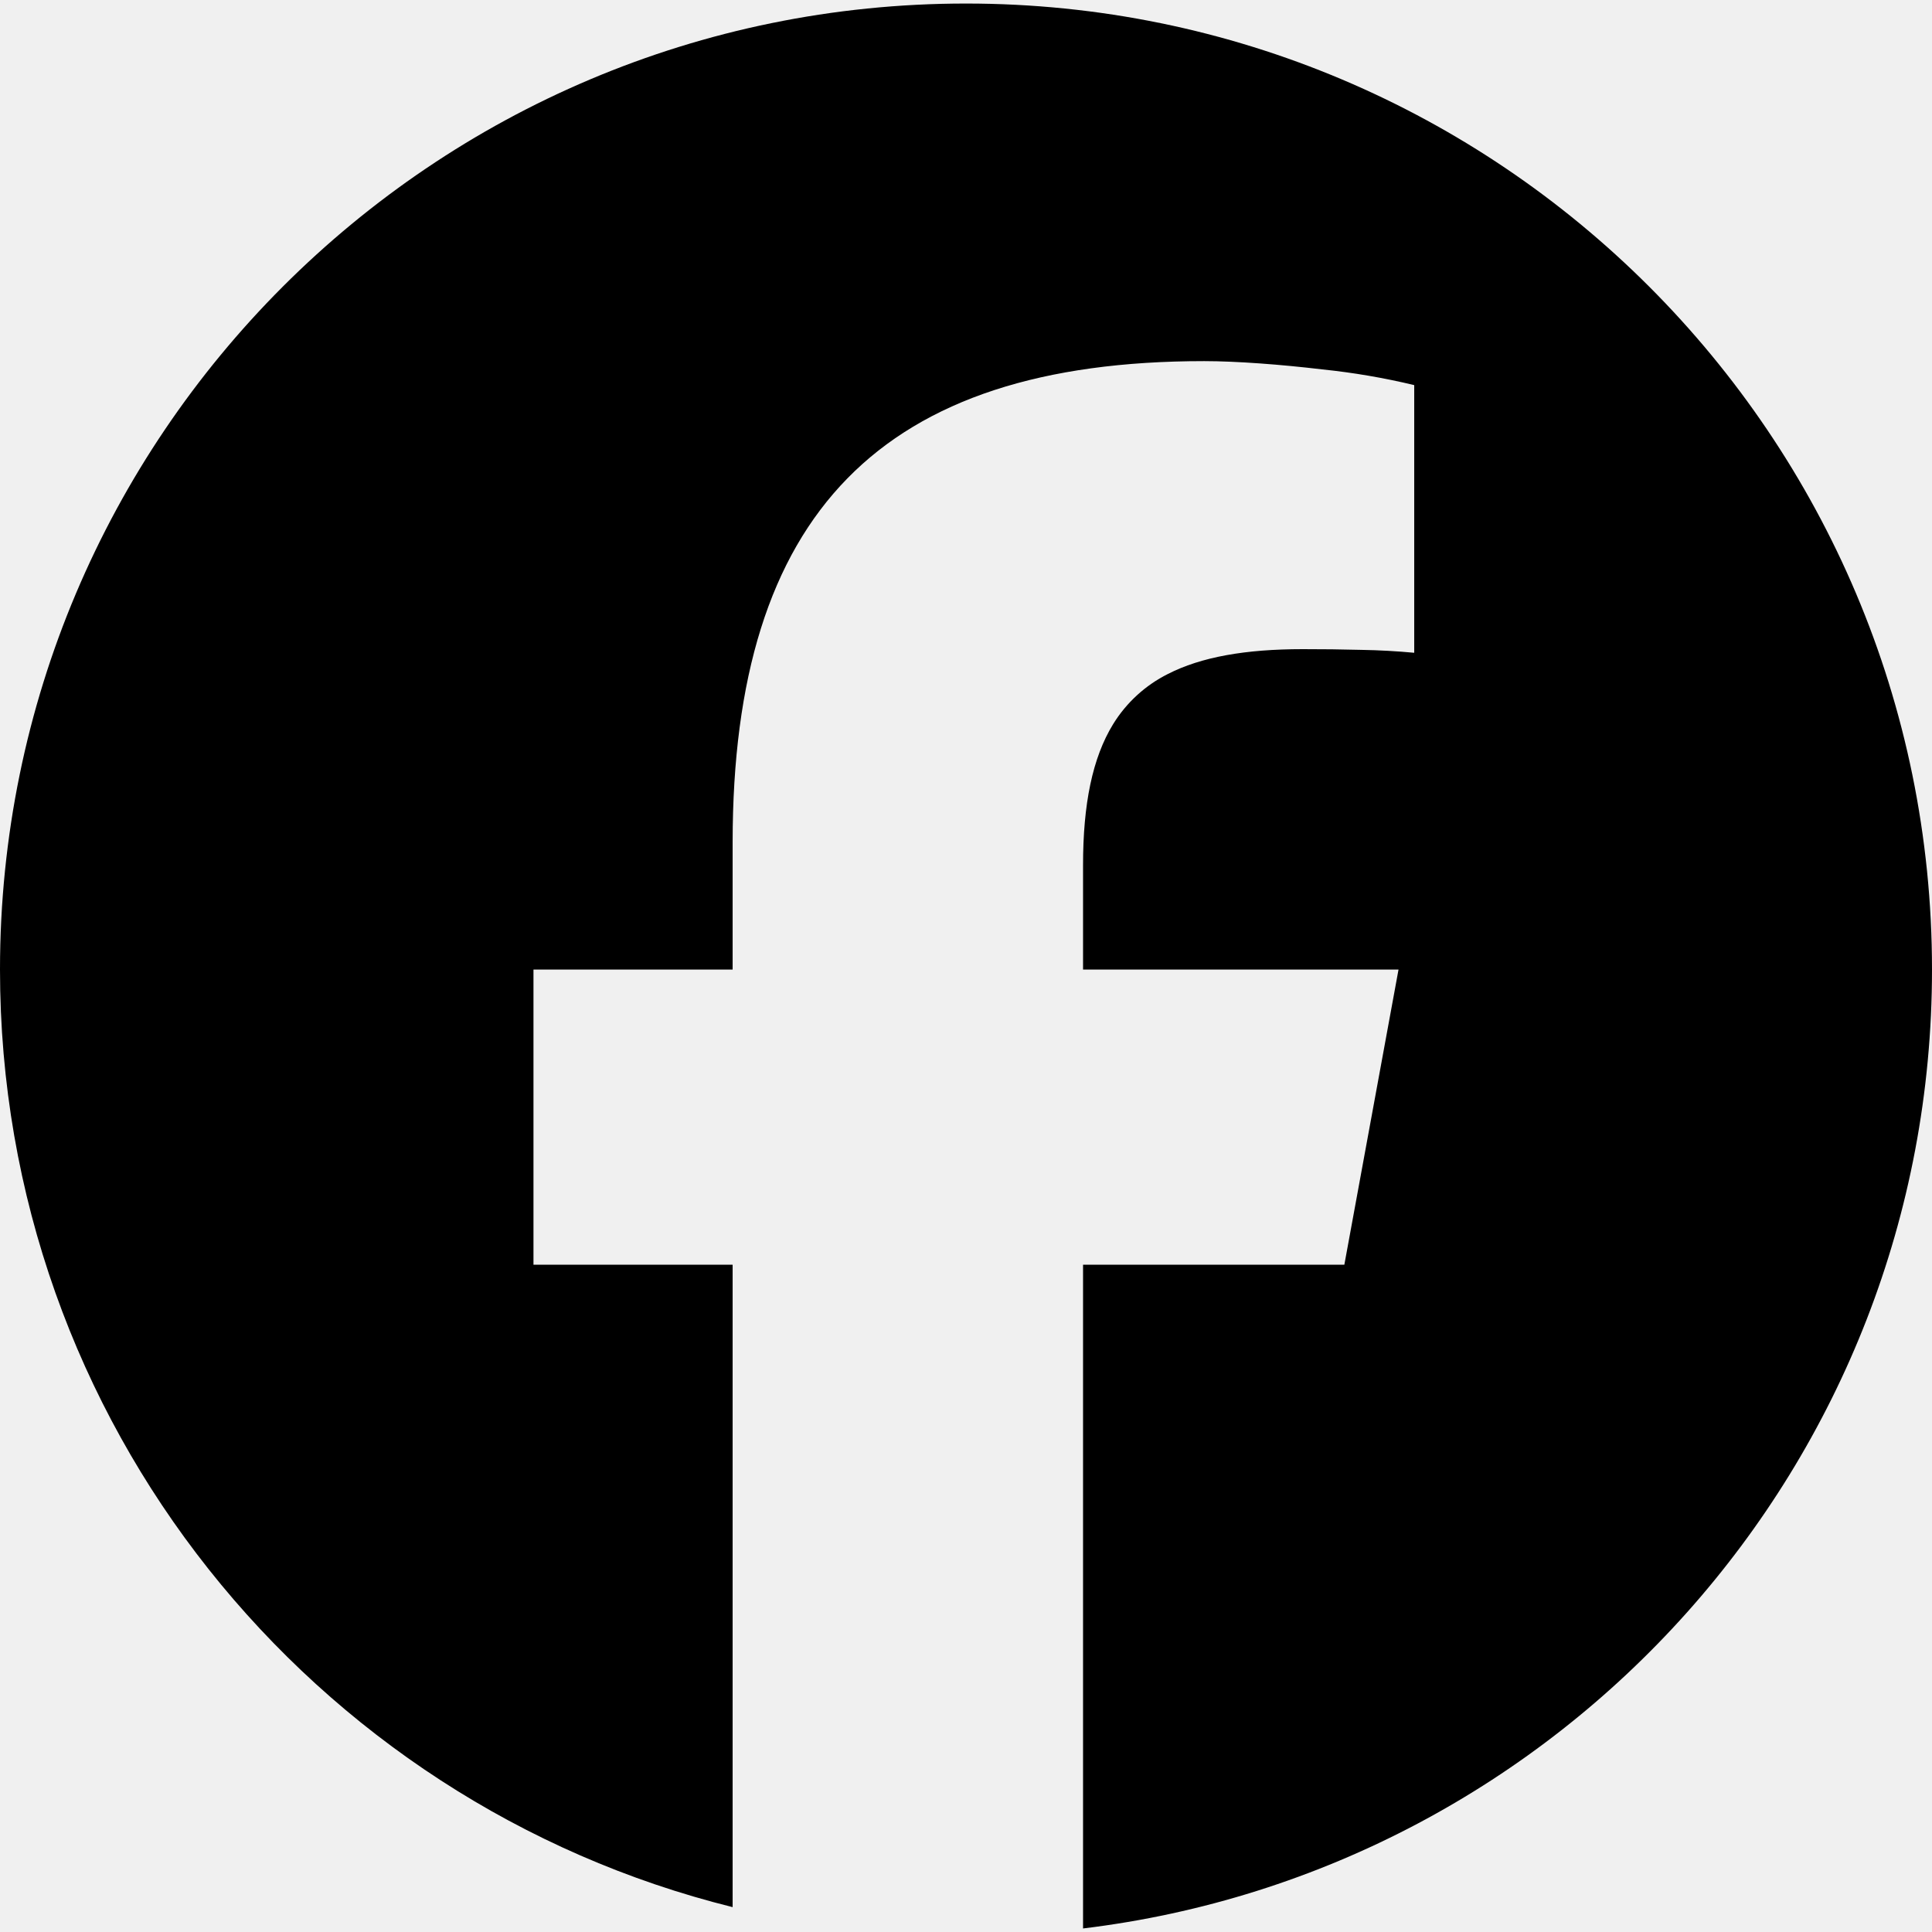
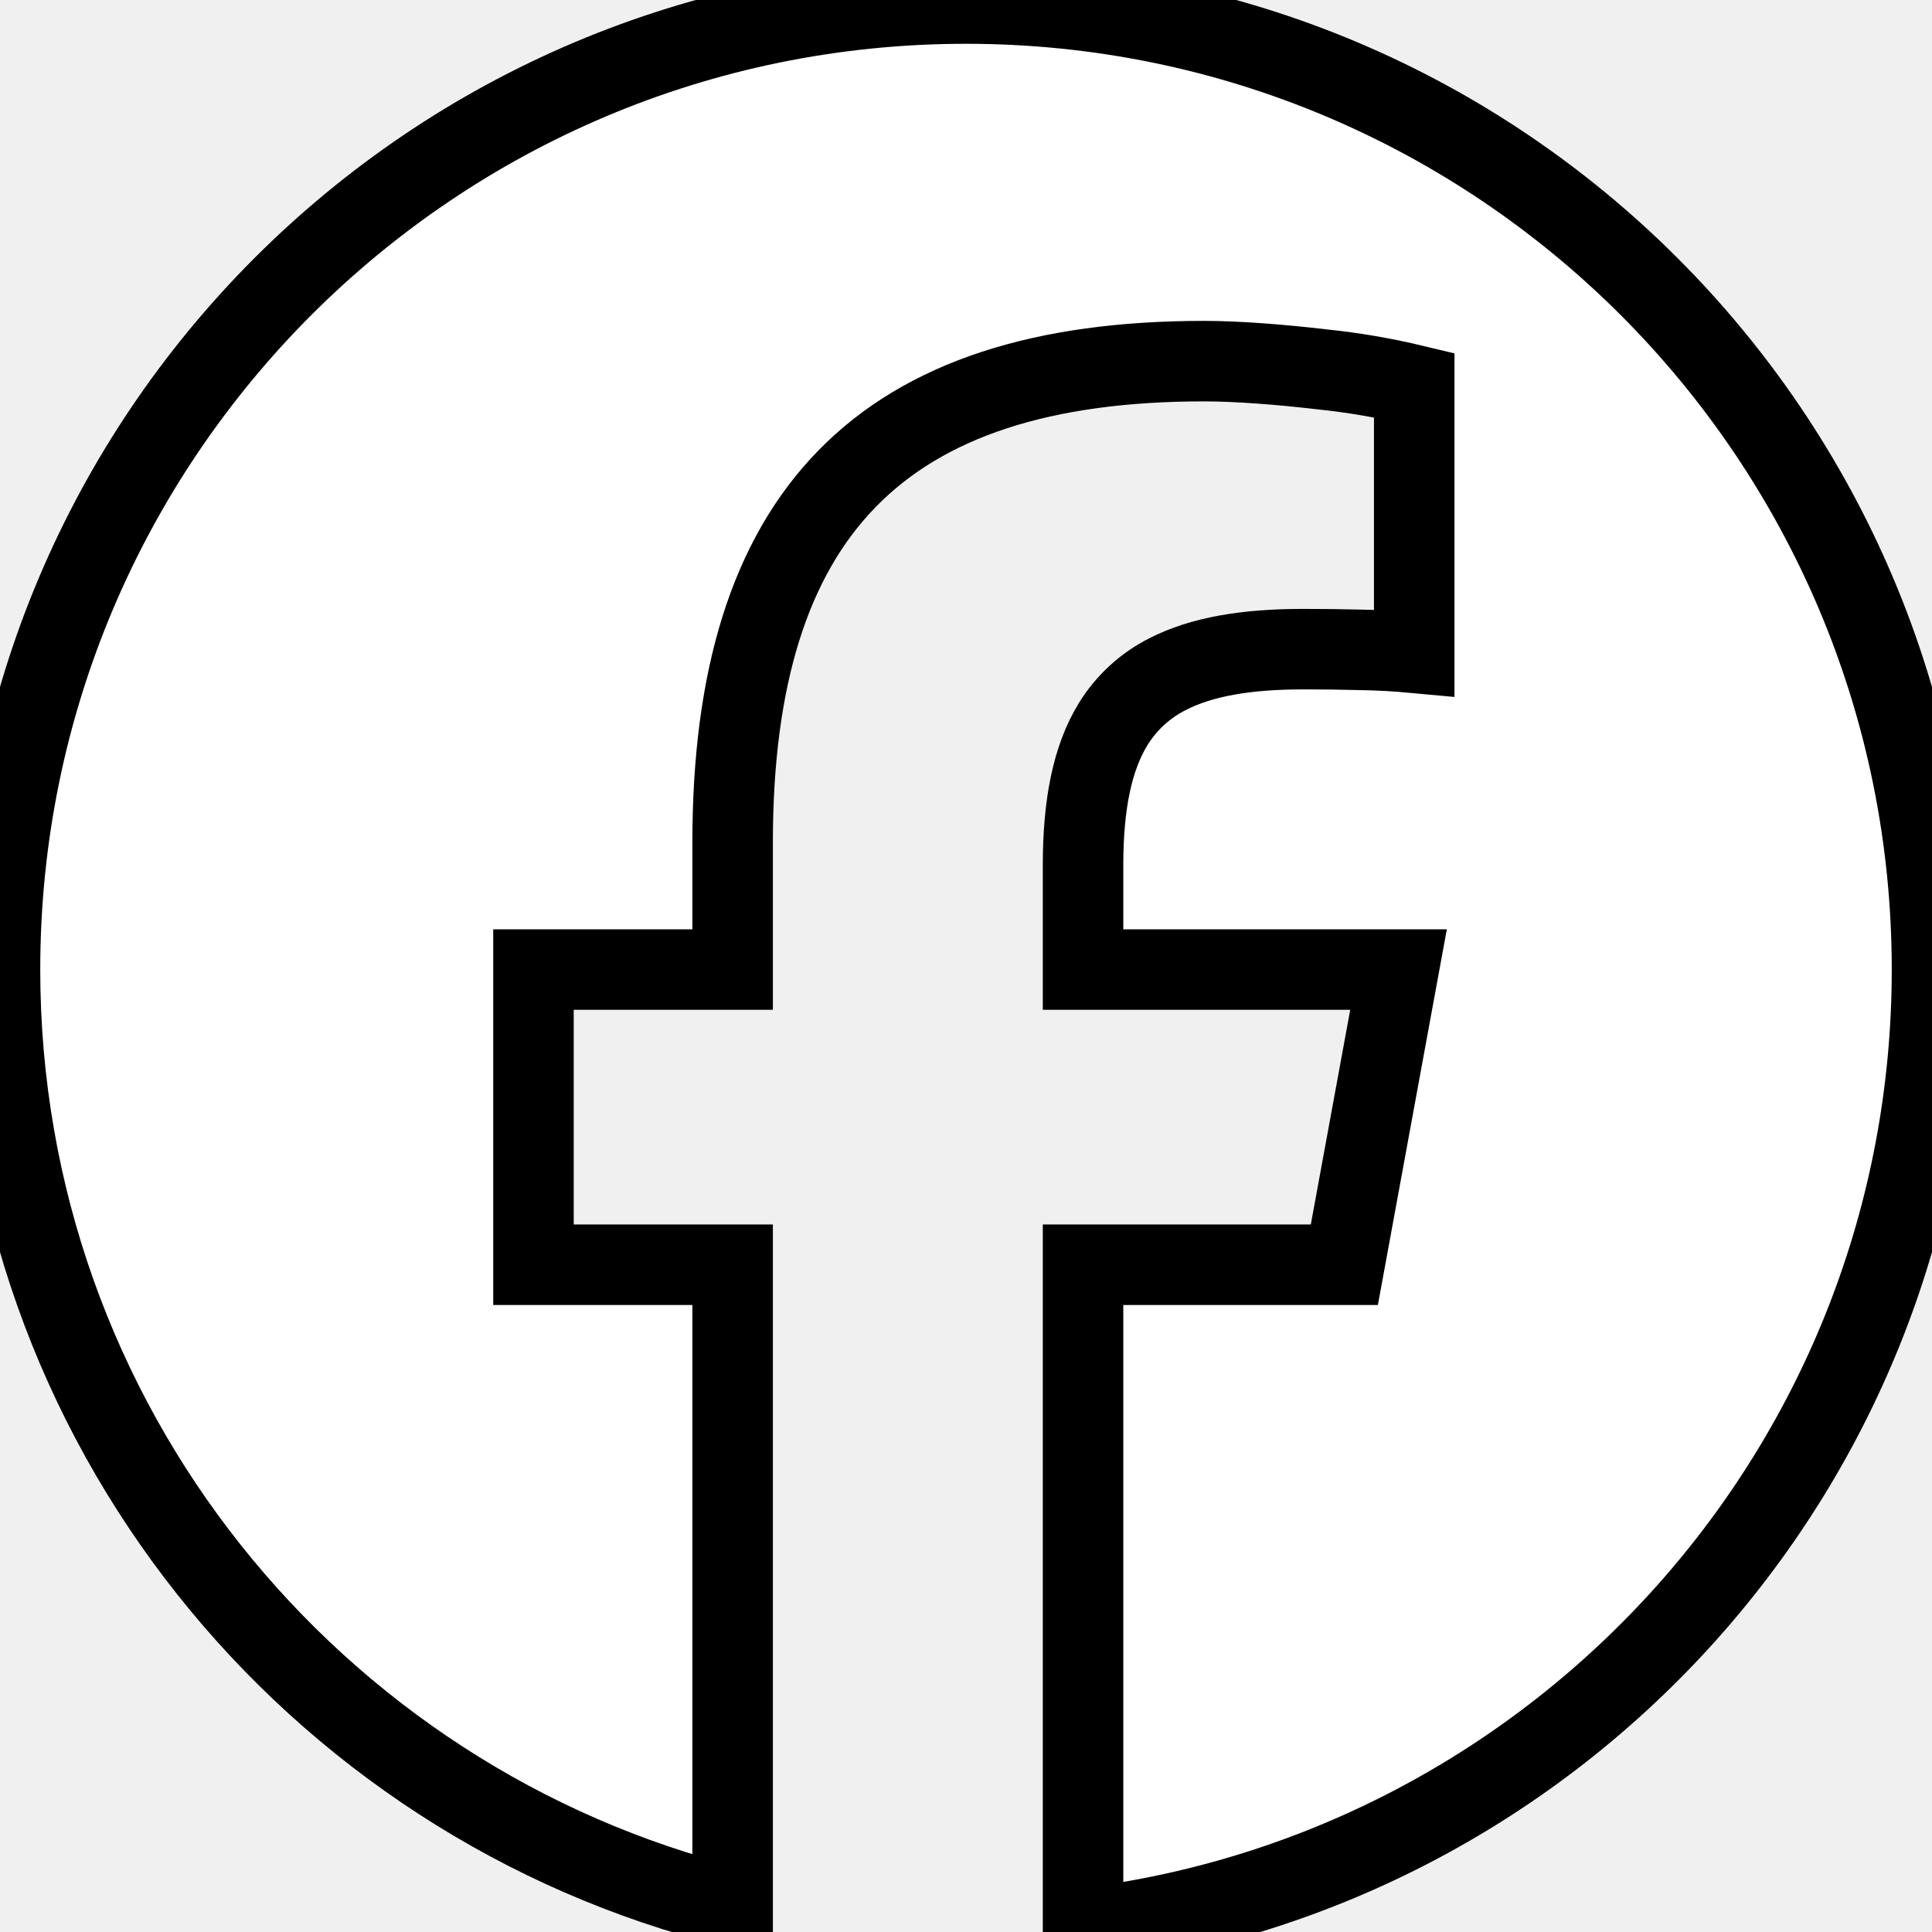
<svg xmlns="http://www.w3.org/2000/svg" role="img" viewBox="0 0 24 24">
-   <path d="M9.101 23.691v-7.98H6.627v-3.667h2.474v-1.58c0-4.085 1.848-5.978 5.858-5.978.401 0 .955.042 1.468.103a8.68 8.68 0 0 1 1.141.195v3.325a8.623 8.623 0 0 0-.653-.036 26.805 26.805 0 0 0-.733-.009c-.707 0-1.259.096-1.675.309a1.686 1.686 0 0 0-.679.622c-.258.42-.374.995-.374 1.752v1.297h3.919l-.386 2.103-.287 1.564h-3.246v8.245C19.396 23.238 24 18.179 24 12.044c0-6.627-5.373-12-12-12s-12 5.373-12 12c0 5.628 3.874 10.35 9.101 11.647Z" />
+   <path d="M9.101 23.691v-7.98H6.627v-3.667h2.474v-1.58c0-4.085 1.848-5.978 5.858-5.978.401 0 .955.042 1.468.103a8.68 8.68 0 0 1 1.141.195v3.325a8.623 8.623 0 0 0-.653-.036 26.805 26.805 0 0 0-.733-.009c-.707 0-1.259.096-1.675.309a1.686 1.686 0 0 0-.679.622c-.258.42-.374.995-.374 1.752v1.297h3.919l-.386 2.103-.287 1.564h-3.246v8.245C19.396 23.238 24 18.179 24 12.044c0-6.627-5.373-12-12-12s-12 5.373-12 12c0 5.628 3.874 10.35 9.101 11.647Z" fill="#fff" stroke="#000" stroke-width="1" />
</svg>
